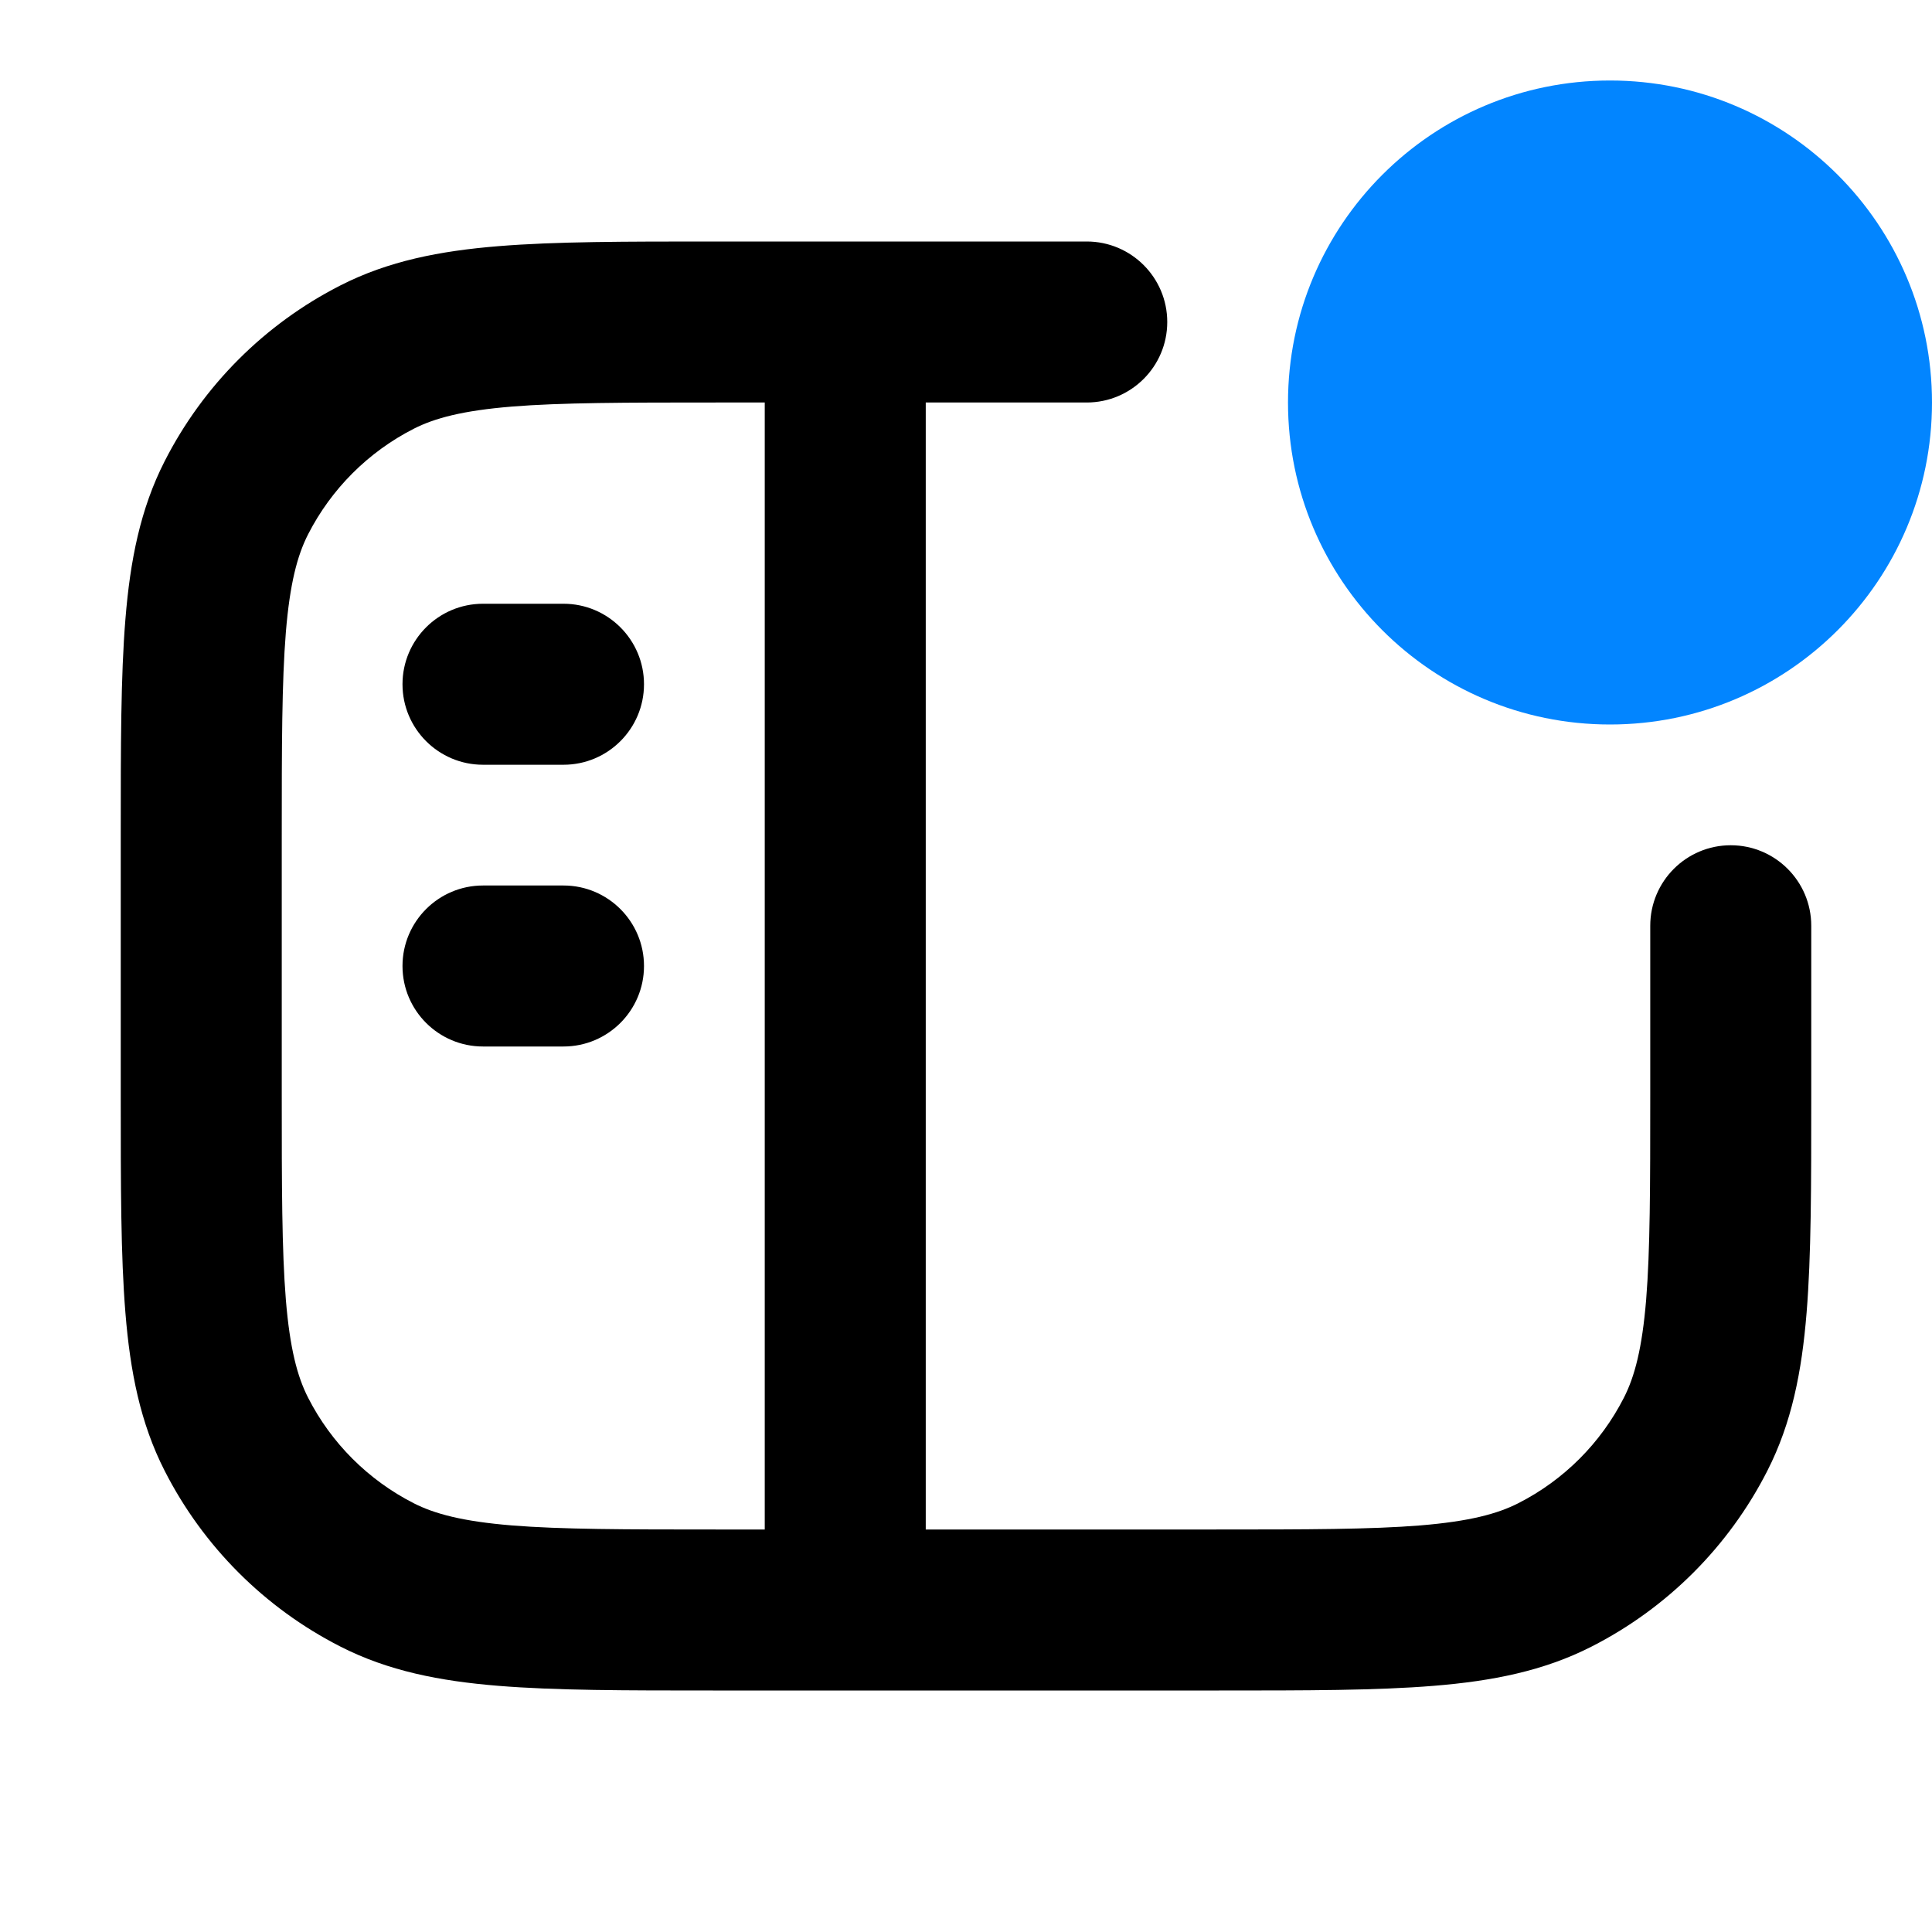
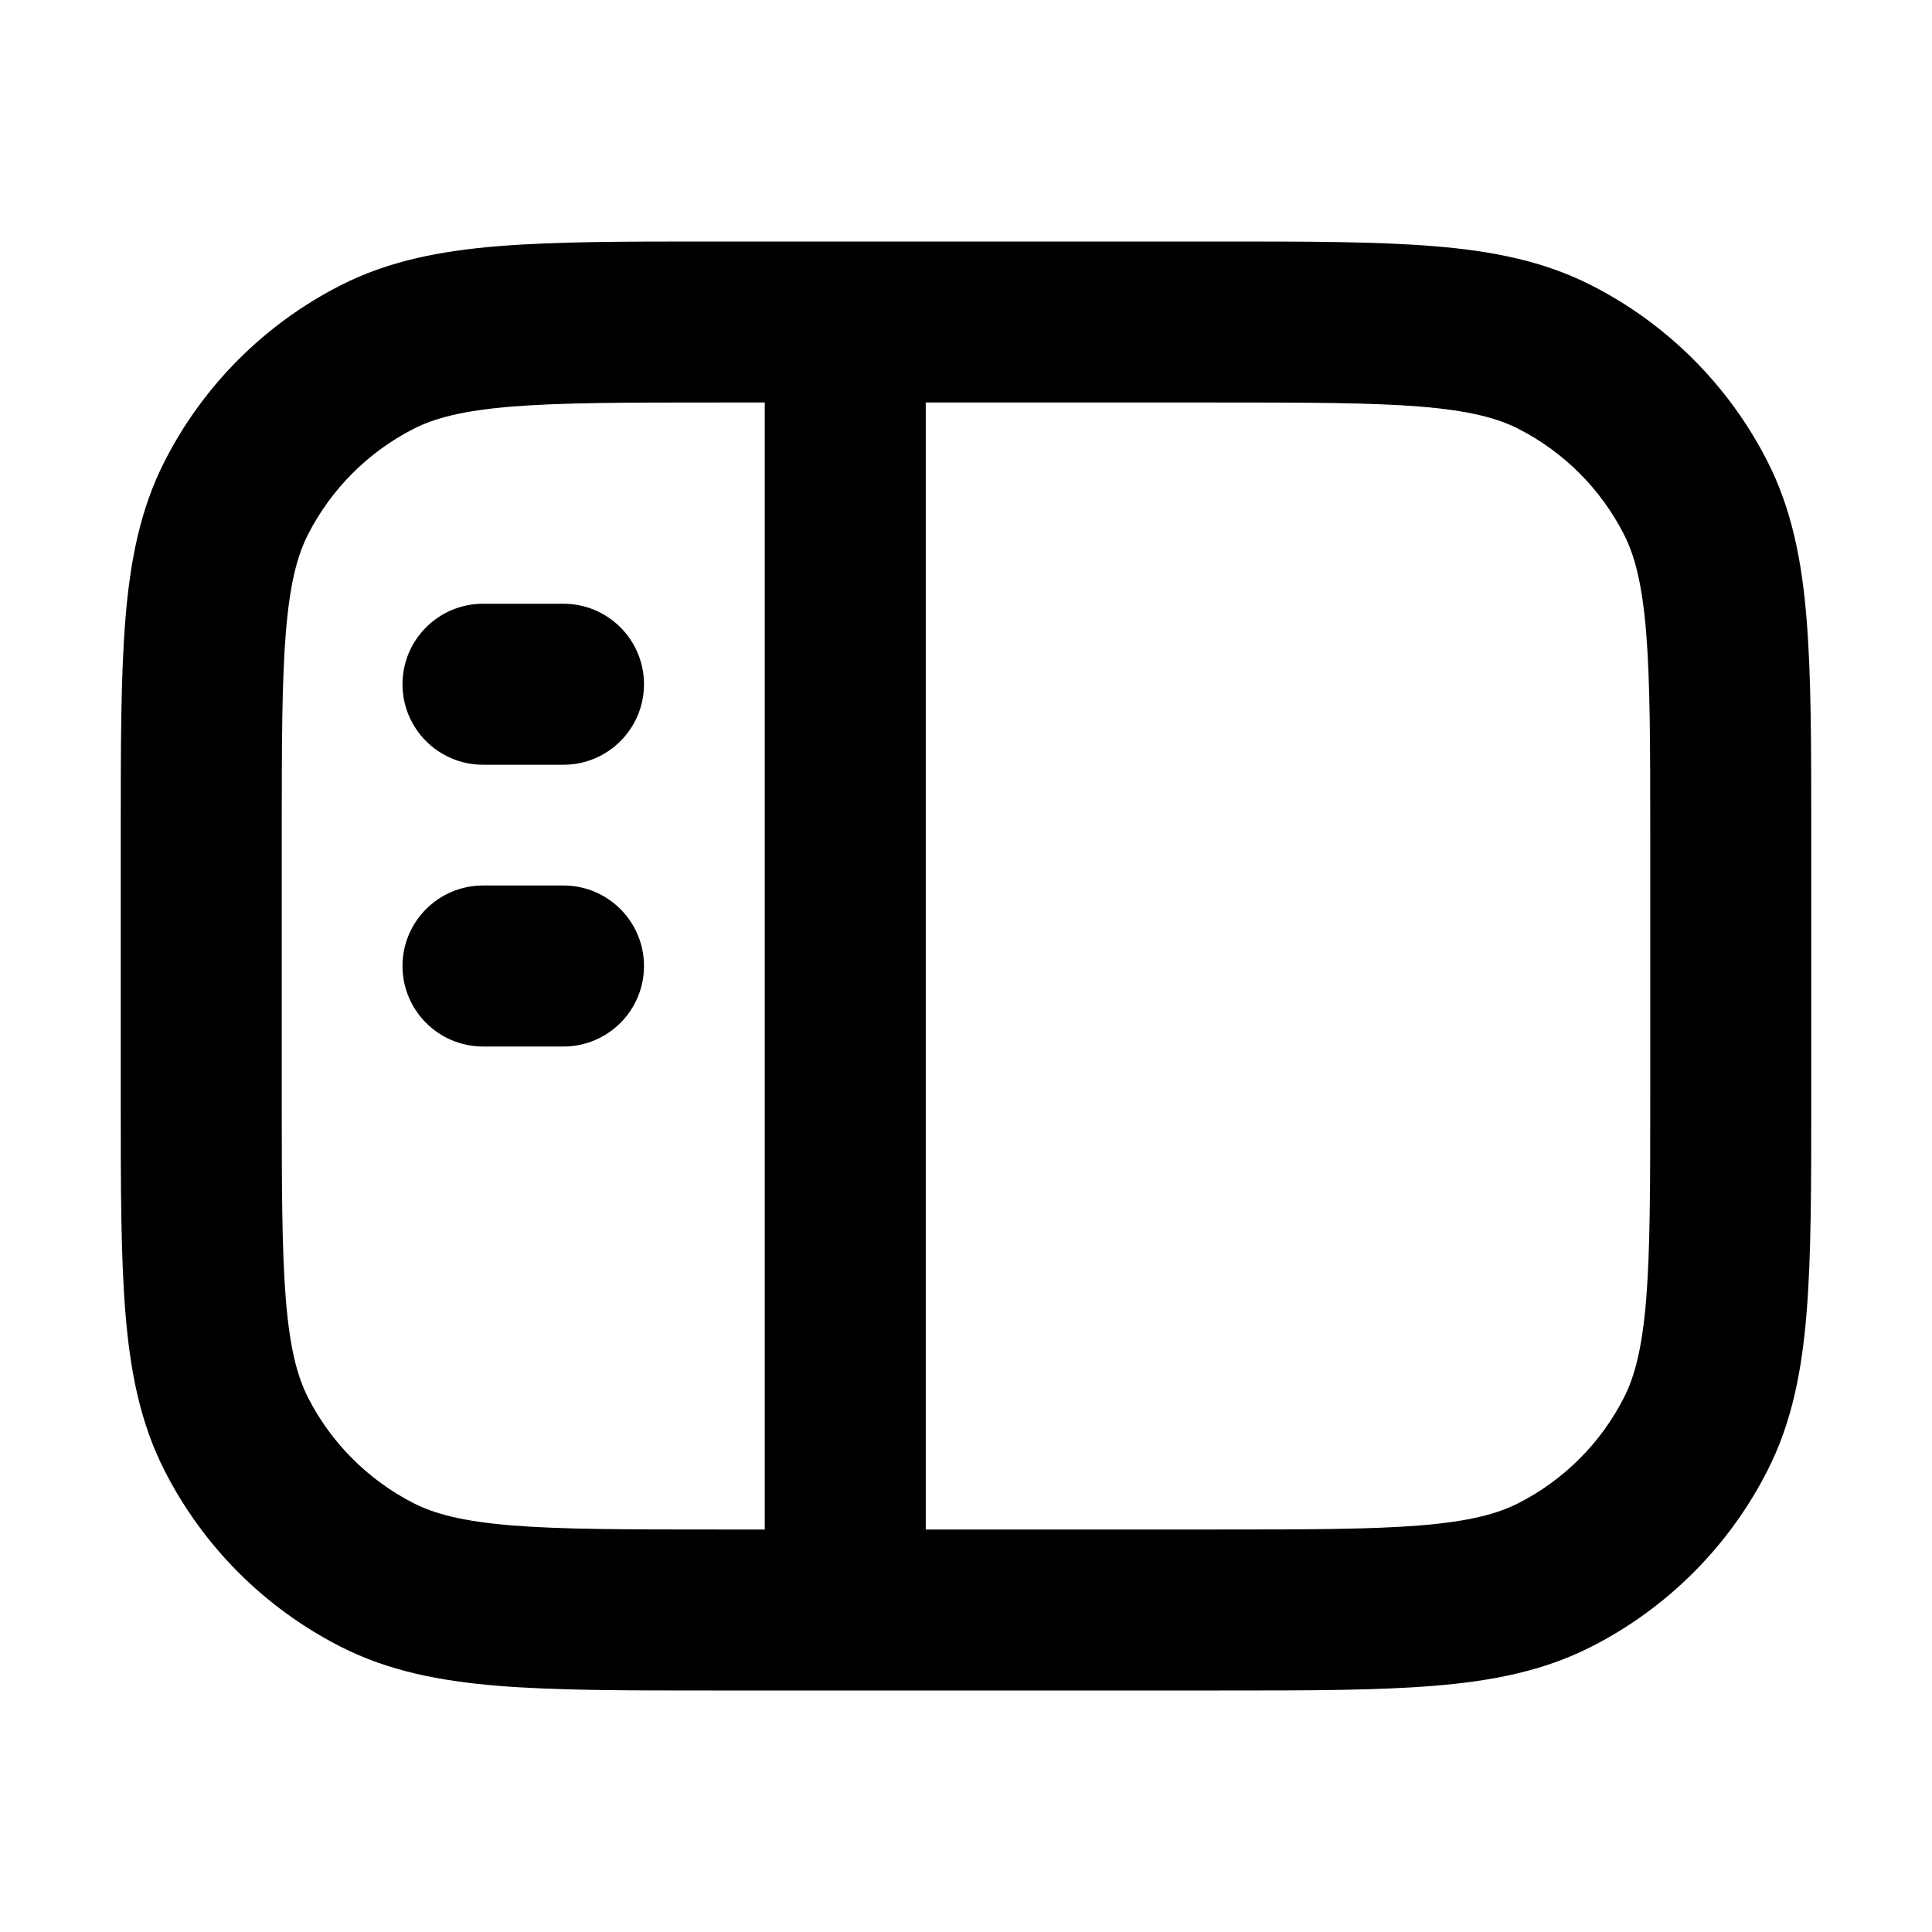
- <svg xmlns="http://www.w3.org/2000/svg" width="24" height="24" viewBox="0 0 24 24" fill="none" class="icon-xl-heavy max-md:hidden">
-   <path fill-rule="evenodd" clip-rule="evenodd" d="M8.857 3L13.5 3C14.052 3 14.5 3.448 14.5 4C14.5 4.552 14.052 5 13.5 5H11.5V19H15.1C16.237 19 17.029 18.999 17.646 18.949C18.251 18.899 18.599 18.807 18.862 18.673C19.427 18.385 19.885 17.927 20.173 17.362C20.307 17.099 20.399 16.751 20.449 16.146C20.499 15.529 20.5 14.737 20.5 13.6V11.5C20.5 10.948 20.948 10.5 21.5 10.5C22.052 10.5 22.5 10.948 22.5 11.5V13.643C22.5 14.727 22.5 15.601 22.442 16.309C22.383 17.038 22.257 17.678 21.955 18.27C21.476 19.211 20.711 19.976 19.77 20.455C19.178 20.757 18.538 20.883 17.809 20.942C17.101 21 16.227 21 15.143 21H8.857C7.773 21 6.899 21 6.191 20.942C5.463 20.883 4.822 20.757 4.23 20.455C3.289 19.976 2.524 19.211 2.045 18.27C1.743 17.678 1.617 17.038 1.558 16.309C1.5 15.601 1.5 14.727 1.5 13.643V10.357C1.5 9.273 1.5 8.399 1.558 7.691C1.617 6.963 1.743 6.322 2.045 5.73C2.524 4.789 3.289 4.024 4.23 3.545C4.822 3.243 5.463 3.117 6.191 3.058C6.899 3 7.773 3 8.857 3ZM9.5 19V5H8.9C7.763 5 6.971 5.001 6.354 5.051C5.749 5.101 5.401 5.193 5.138 5.327C4.574 5.615 4.115 6.074 3.827 6.638C3.693 6.901 3.601 7.249 3.551 7.854C3.501 8.471 3.5 9.263 3.5 10.4V13.6C3.5 14.737 3.501 15.529 3.551 16.146C3.601 16.751 3.693 17.099 3.827 17.362C4.115 17.927 4.574 18.385 5.138 18.673C5.401 18.807 5.749 18.899 6.354 18.949C6.971 18.999 7.763 19 8.9 19H9.5ZM5 8.5C5 7.948 5.448 7.5 6 7.5H7C7.552 7.5 8 7.948 8 8.5C8 9.052 7.552 9.5 7 9.5H6C5.448 9.5 5 9.052 5 8.5ZM5 12C5 11.448 5.448 11 6 11H7C7.552 11 8 11.448 8 12C8 12.552 7.552 13 7 13H6C5.448 13 5 12.552 5 12Z" fill="currentColor" />
-   <circle cx="20" cy="5" r="4" fill="#0285FF" />
+ <svg xmlns="http://www.w3.org/2000/svg" width="24" height="24" viewBox="0 0 24 24" fill="none" class="">
+   <path fill-rule="evenodd" clip-rule="evenodd" d="M8.857 3H15.143C16.227 3 17.101 3 17.809 3.058C18.538 3.117 19.178 3.243 19.77 3.545C20.711 4.024 21.476 4.789 21.955 5.73C22.257 6.322 22.383 6.963 22.442 7.691C22.5 8.399 22.5 9.273 22.5 10.357V13.643C22.5 14.727 22.5 15.601 22.442 16.309C22.383 17.038 22.257 17.678 21.955 18.27C21.476 19.211 20.711 19.976 19.77 20.455C19.178 20.757 18.538 20.883 17.809 20.942C17.101 21 16.227 21 15.143 21H8.857C7.773 21 6.899 21 6.191 20.942C5.463 20.883 4.822 20.757 4.23 20.455C3.289 19.976 2.524 19.211 2.045 18.27C1.743 17.678 1.617 17.038 1.558 16.309C1.5 15.601 1.5 14.727 1.5 13.643V10.357C1.5 9.273 1.5 8.399 1.558 7.691C1.617 6.963 1.743 6.322 2.045 5.73C2.524 4.789 3.289 4.024 4.23 3.545C4.822 3.243 5.463 3.117 6.191 3.058C6.899 3 7.773 3 8.857 3ZM6.354 5.051C5.749 5.101 5.401 5.193 5.138 5.327C4.574 5.615 4.115 6.074 3.827 6.638C3.693 6.901 3.601 7.249 3.551 7.854C3.501 8.471 3.5 9.263 3.5 10.4V13.6C3.5 14.737 3.501 15.529 3.551 16.146C3.601 16.751 3.693 17.099 3.827 17.362C4.115 17.927 4.574 18.385 5.138 18.673C5.401 18.807 5.749 18.899 6.354 18.949C6.971 18.999 7.763 19 8.9 19H9.5V5H8.9C7.763 5 6.971 5.001 6.354 5.051ZM11.5 5V19H15.1C16.237 19 17.029 18.999 17.646 18.949C18.251 18.899 18.599 18.807 18.862 18.673C19.427 18.385 19.885 17.927 20.173 17.362C20.307 17.099 20.399 16.751 20.449 16.146C20.499 15.529 20.5 14.737 20.5 13.6V10.4C20.5 9.263 20.499 8.471 20.449 7.854C20.399 7.249 20.307 6.901 20.173 6.638C19.885 6.074 19.427 5.615 18.862 5.327C18.599 5.193 18.251 5.101 17.646 5.051C17.029 5.001 16.237 5 15.1 5H11.5ZM5 8.5C5 7.948 5.448 7.5 6 7.5H7C7.552 7.5 8 7.948 8 8.5C8 9.052 7.552 9.5 7 9.5H6C5.448 9.5 5 9.052 5 8.5ZM5 12C5 11.448 5.448 11 6 11H7C7.552 11 8 11.448 8 12C8 12.552 7.552 13 7 13H6C5.448 13 5 12.552 5 12Z" fill="currentColor" />
</svg>
